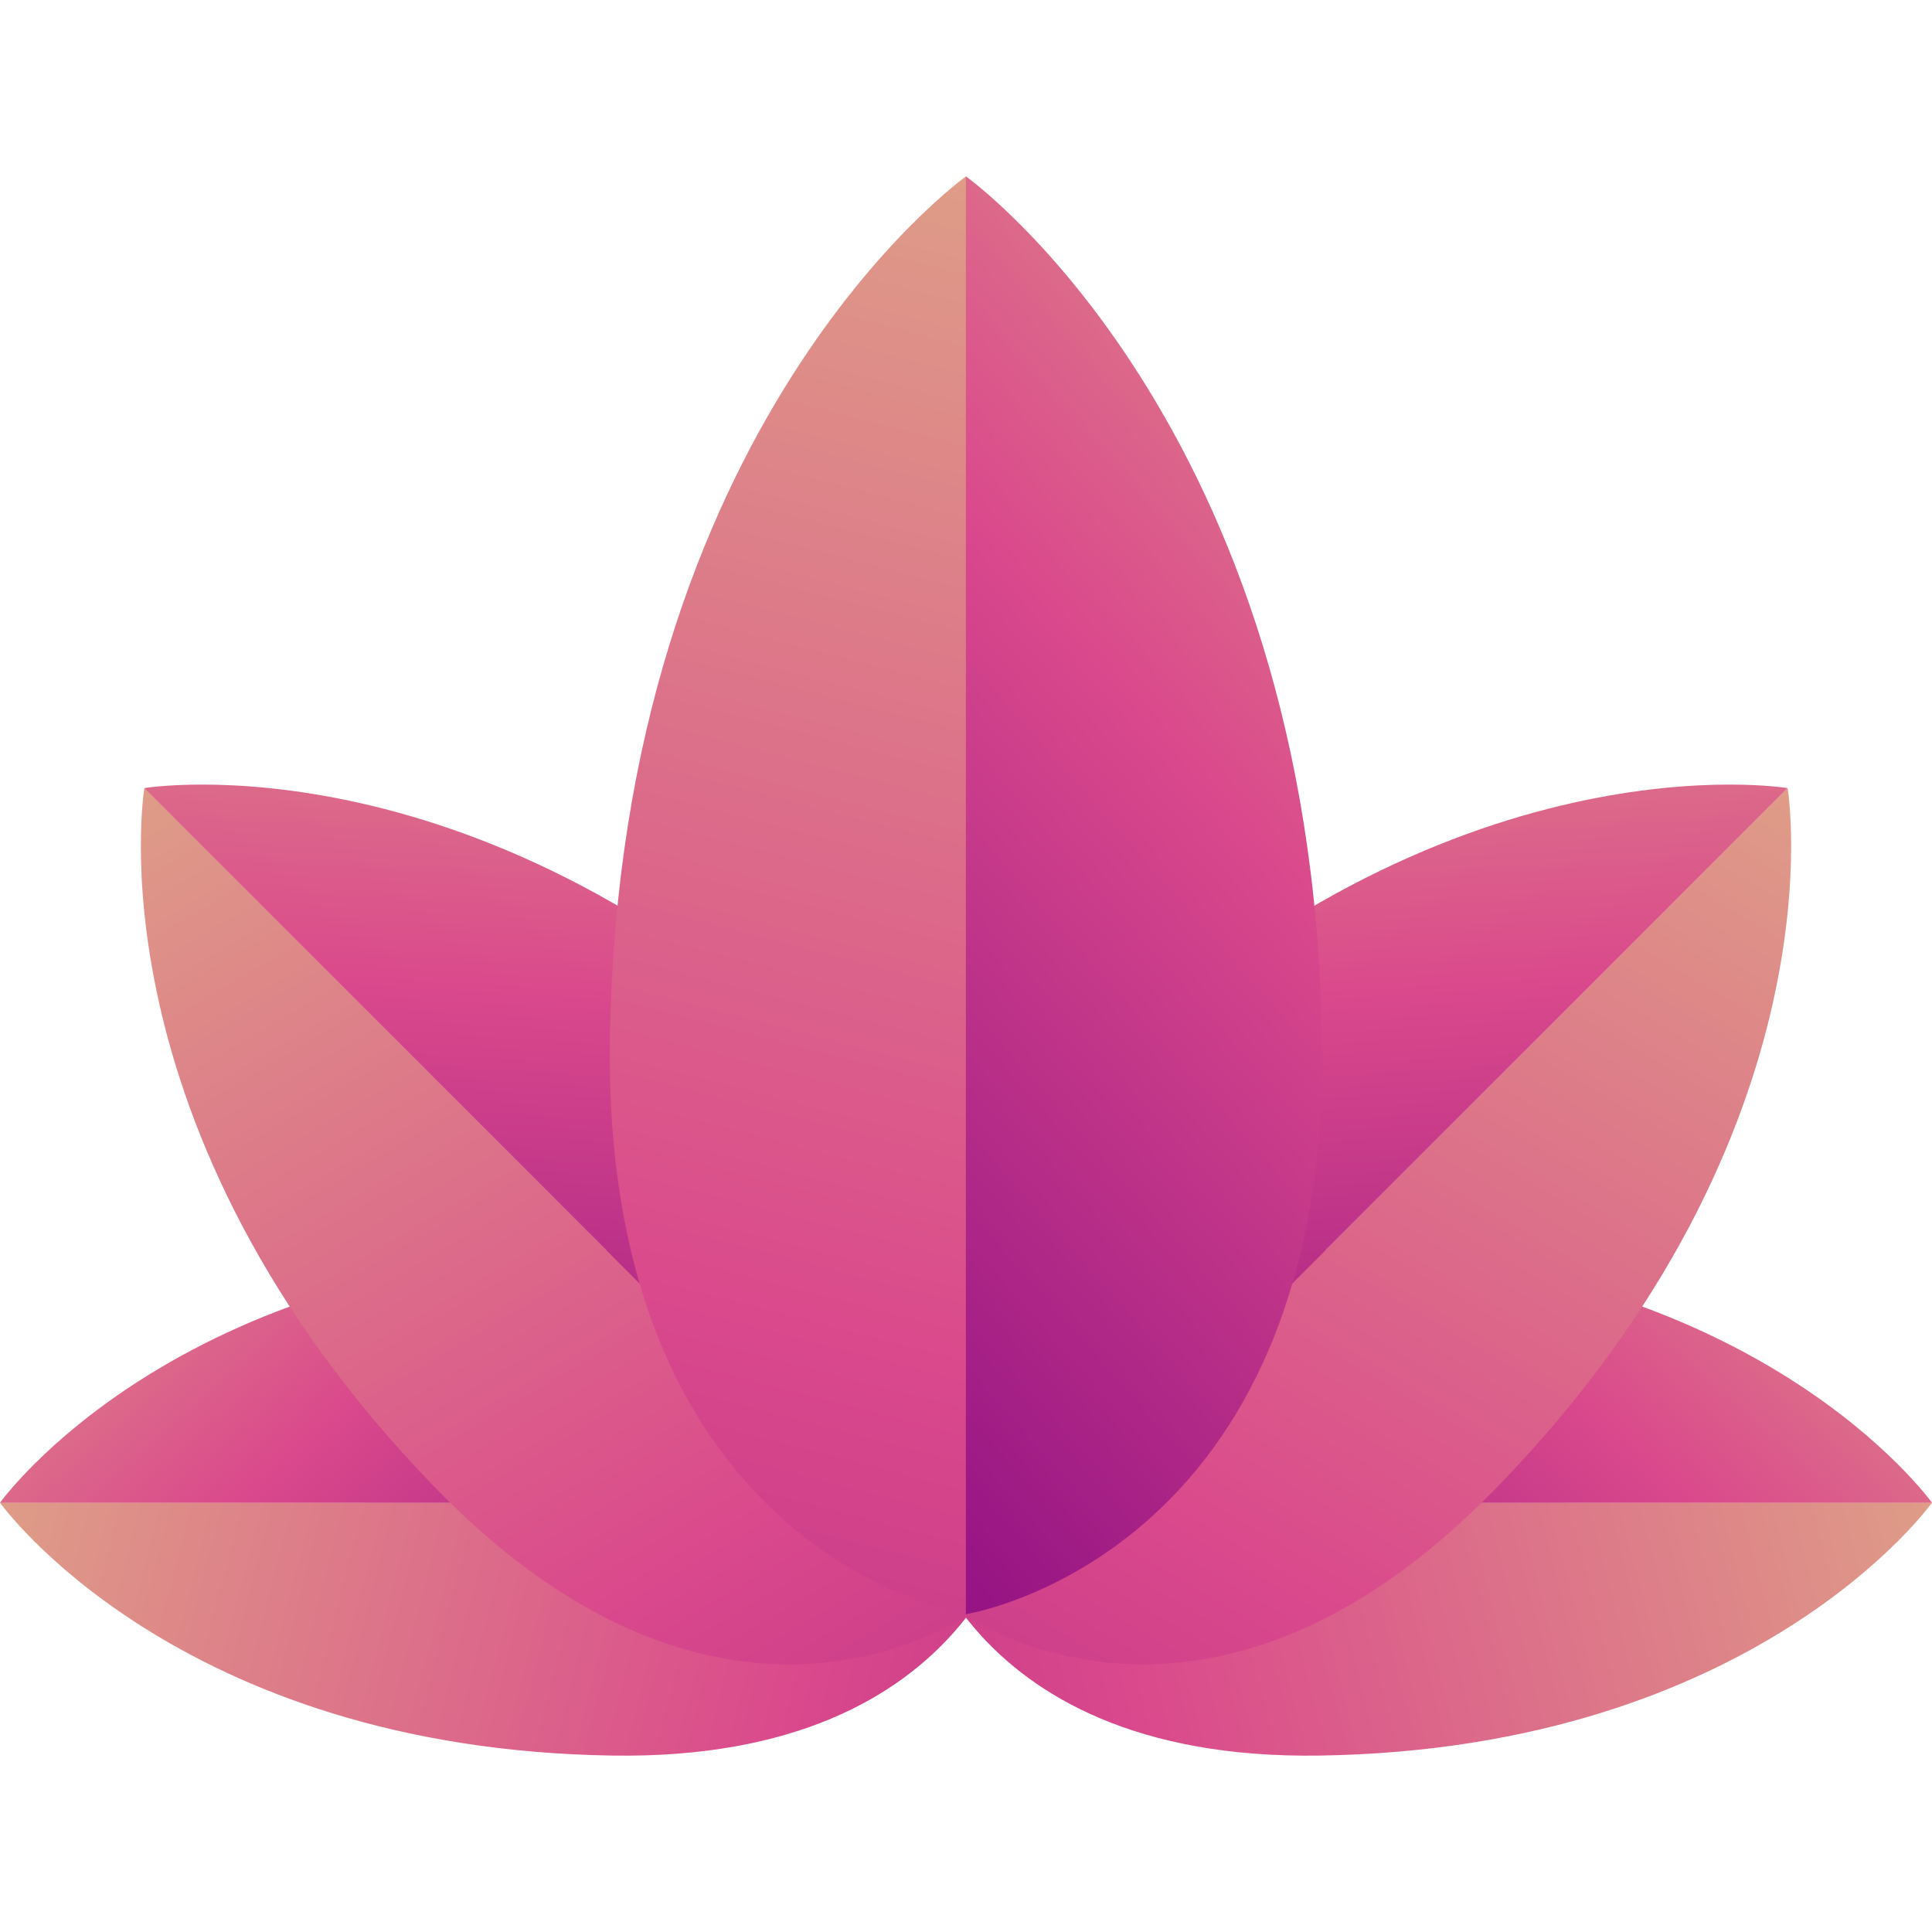
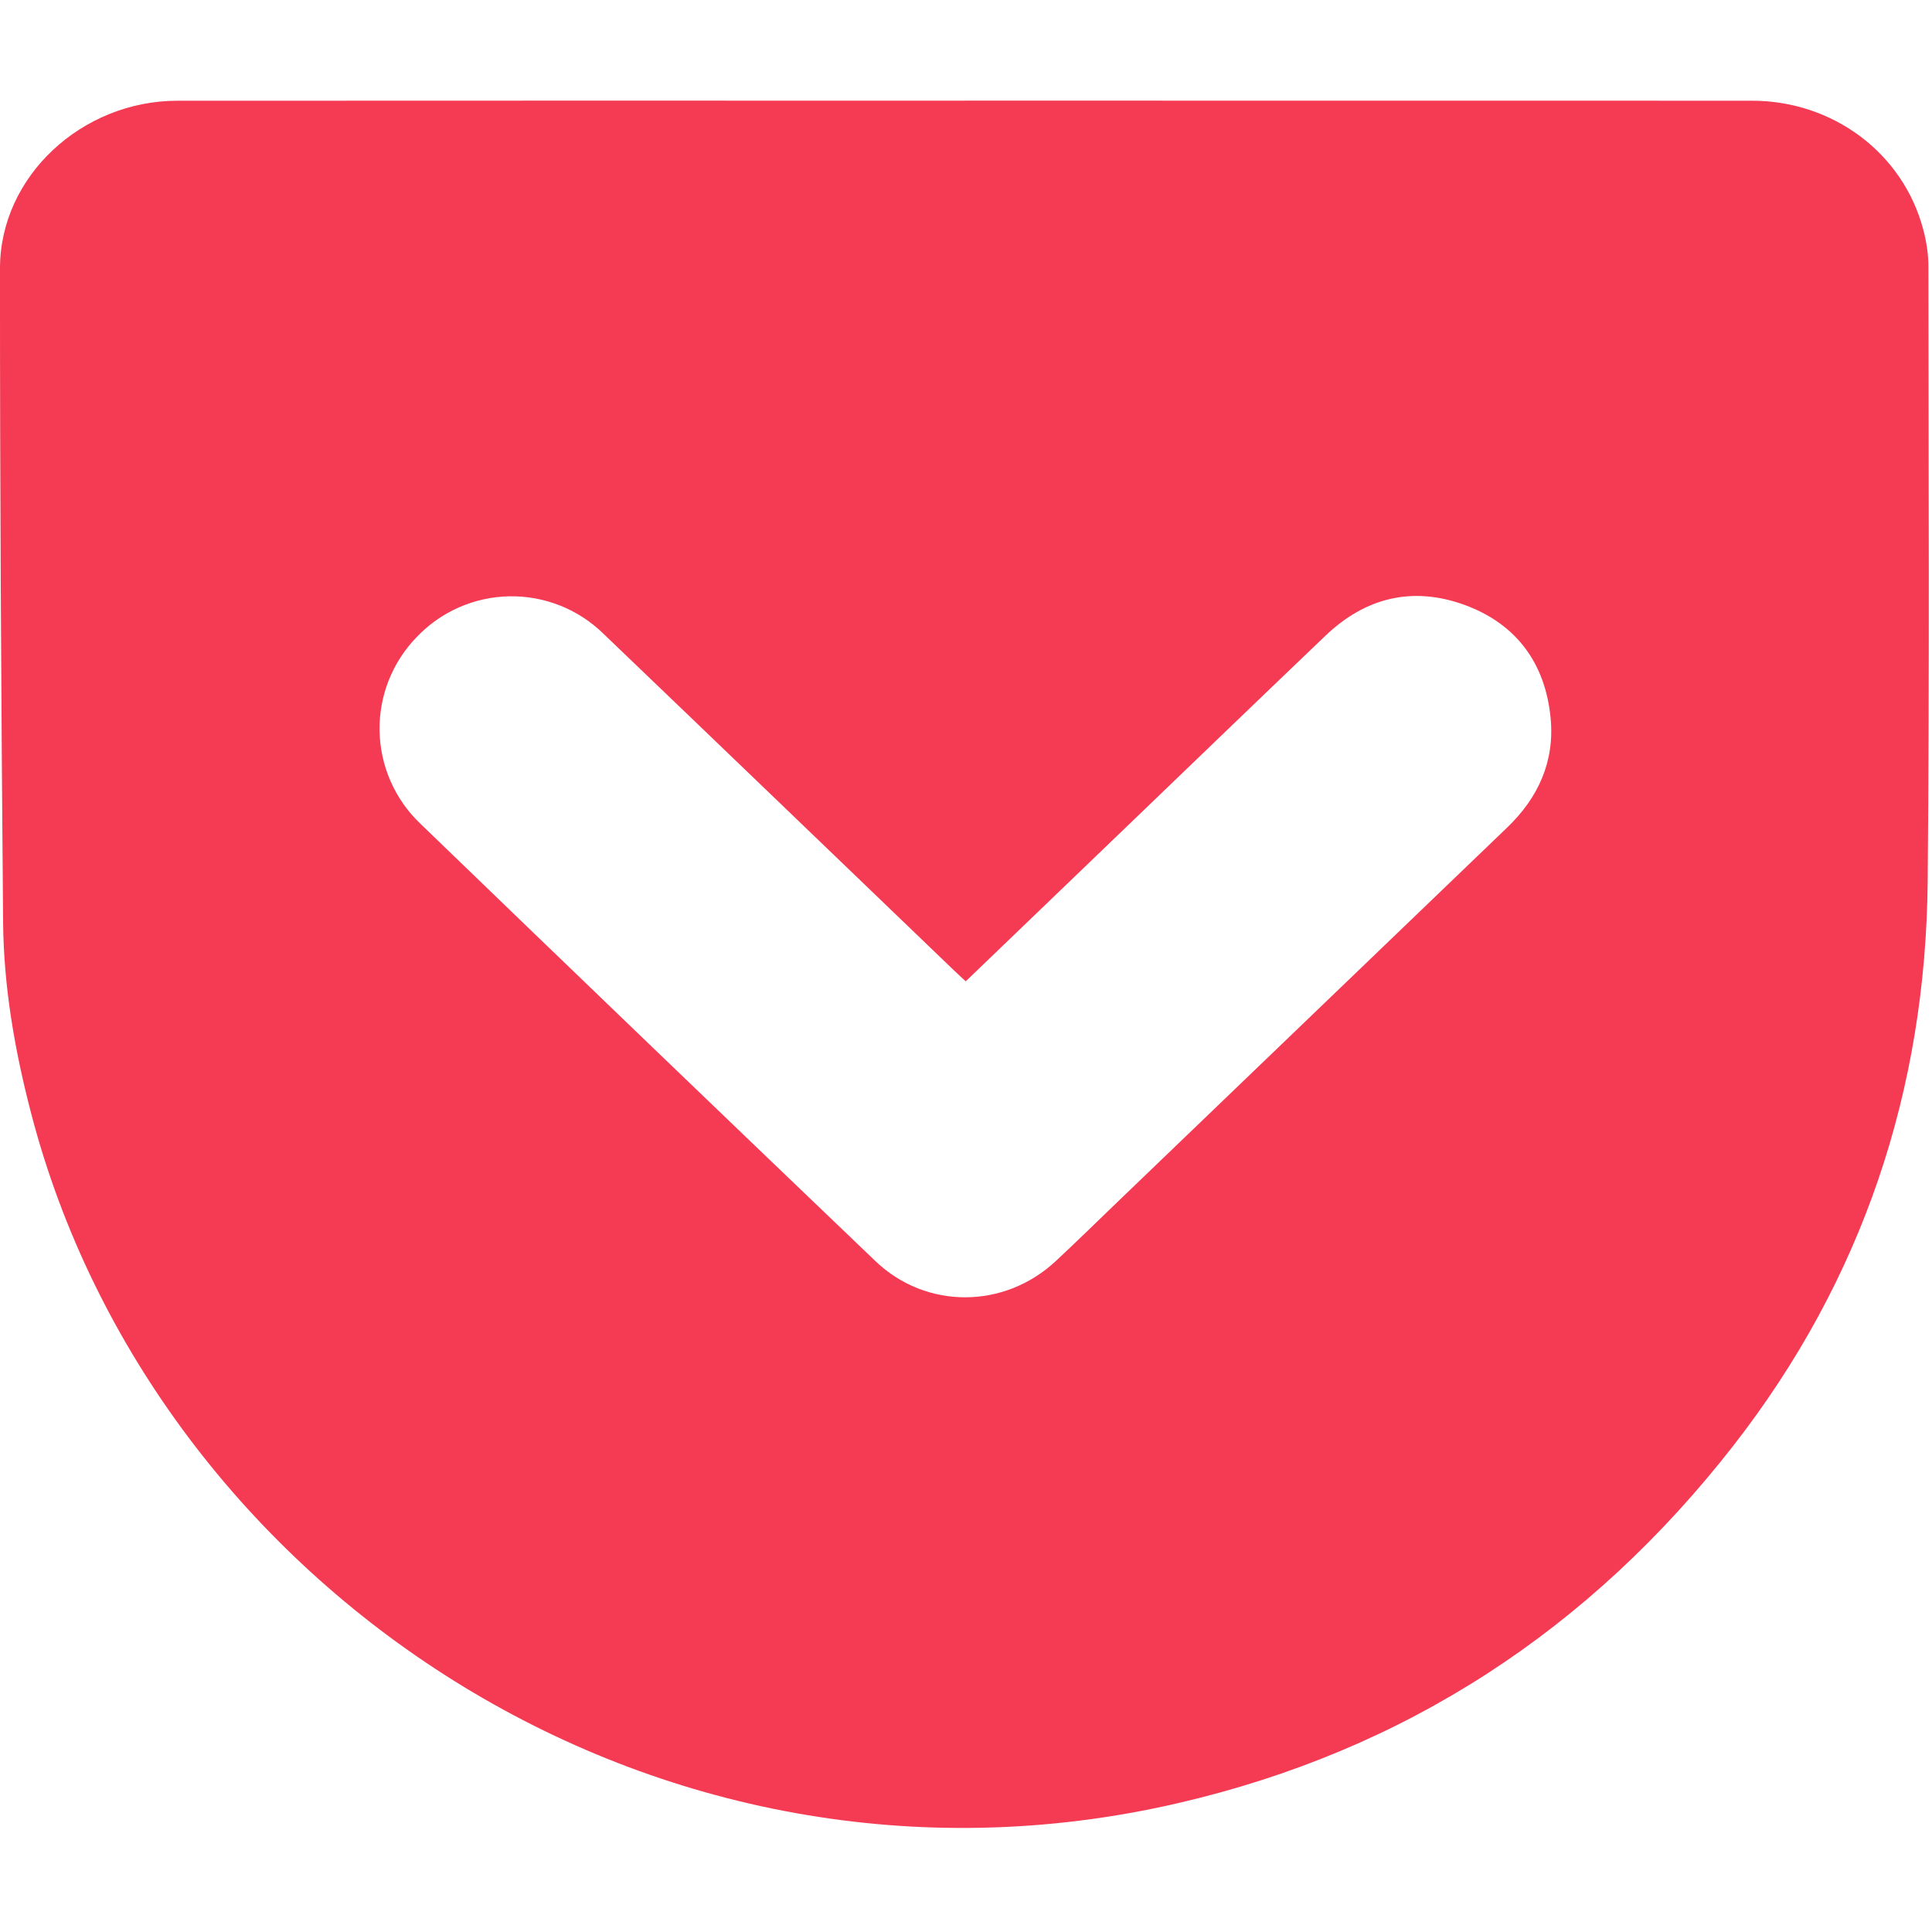
- <svg xmlns="http://www.w3.org/2000/svg" viewBox="0 0 504.123 504.123" xml:space="preserve">
-   <linearGradient id="a" gradientUnits="userSpaceOnUse" x1="-53.583" y1="585.352" x2="12.313" y2="568.282" gradientTransform="matrix(7.8769 0 0 -7.8769 364.054 4969.702)">
-     <stop offset=".012" style="stop-color:#e0b386" />
-     <stop offset=".519" style="stop-color:#da498c" />
-     <stop offset="1" style="stop-color:#961484" />
-   </linearGradient>
-   <path style="fill:url(#a)" d="M0 392.093h266.429s-10.539 67.482-106.693 65.993C45.678 456.337 0 392.093 0 392.093" />
-   <linearGradient id="b" gradientUnits="userSpaceOnUse" x1="-44.816" y1="599.559" x2="-21.808" y2="573.55" gradientTransform="matrix(7.8769 0 0 -7.8769 364.054 4969.702)">
-     <stop offset=".012" style="stop-color:#e0b386" />
-     <stop offset=".519" style="stop-color:#da498c" />
-     <stop offset="1" style="stop-color:#961484" />
-   </linearGradient>
-   <path style="fill:url(#b)" d="m0 392.125 266.429.024s-10.539-67.49-106.693-65.993C45.71 327.896 0 392.125 0 392.125" />
-   <linearGradient id="c" gradientUnits="userSpaceOnUse" x1="-43.985" y1="614.171" x2="-4.527" y2="547.119" gradientTransform="matrix(7.8769 0 0 -7.8769 364.054 4969.702)">
-     <stop offset=".012" style="stop-color:#e0b386" />
-     <stop offset=".519" style="stop-color:#da498c" />
-     <stop offset="1" style="stop-color:#961484" />
-   </linearGradient>
-   <path style="fill:url(#c)" d="m37.675 205.623 215.292 215.316s-63.031 46.009-139.524-32.87c-90.75-93.626-75.768-182.446-75.768-182.446" />
-   <linearGradient id="d" gradientUnits="userSpaceOnUse" x1="-25.418" y1="618.566" x2="-27.844" y2="578.959" gradientTransform="matrix(7.8769 0 0 -7.8769 364.054 4969.702)">
-     <stop offset=".012" style="stop-color:#e0b386" />
-     <stop offset=".519" style="stop-color:#da498c" />
-     <stop offset="1" style="stop-color:#961484" />
-   </linearGradient>
-   <path style="fill:url(#d)" d="m37.644 205.646 215.292 215.316s46.033-63.031-32.863-139.524c-93.585-90.773-182.429-75.792-182.429-75.792" />
-   <linearGradient id="e" gradientUnits="userSpaceOnUse" x1="25.15" y1="585.352" x2="-40.752" y2="568.282" gradientTransform="matrix(7.8769 0 0 -7.8769 364.054 4969.702)">
-     <stop offset=".012" style="stop-color:#e0b386" />
-     <stop offset=".519" style="stop-color:#da498c" />
-     <stop offset="1" style="stop-color:#961484" />
-   </linearGradient>
-   <path style="fill:url(#e)" d="M504.123 392.093H237.694s10.539 67.482 106.693 65.993c114.058-1.749 159.736-65.993 159.736-65.993" />
-   <linearGradient id="f" gradientUnits="userSpaceOnUse" x1="16.382" y1="599.56" x2="-6.628" y2="573.55" gradientTransform="matrix(7.8769 0 0 -7.8769 364.054 4969.702)">
-     <stop offset=".012" style="stop-color:#e0b386" />
-     <stop offset=".519" style="stop-color:#da498c" />
-     <stop offset="1" style="stop-color:#961484" />
-   </linearGradient>
-   <path style="fill:url(#f)" d="m504.123 392.125-266.429.024s10.539-67.49 106.693-65.993c114.026 1.74 159.736 65.969 159.736 65.969" />
-   <linearGradient id="g" gradientUnits="userSpaceOnUse" x1="15.549" y1="614.173" x2="-23.914" y2="547.121" gradientTransform="matrix(7.8769 0 0 -7.8769 364.054 4969.702)">
-     <stop offset=".012" style="stop-color:#e0b386" />
-     <stop offset=".519" style="stop-color:#da498c" />
-     <stop offset="1" style="stop-color:#961484" />
-   </linearGradient>
-   <path style="fill:url(#g)" d="M466.448 205.623 251.124 420.931s63.031 46.009 139.516-32.87c90.79-93.618 75.808-182.438 75.808-182.438" />
-   <linearGradient id="h" gradientUnits="userSpaceOnUse" x1="-3.021" y1="618.565" x2="-.596" y2="578.949" gradientTransform="matrix(7.8769 0 0 -7.8769 364.054 4969.702)">
-     <stop offset=".012" style="stop-color:#e0b386" />
-     <stop offset=".519" style="stop-color:#da498c" />
-     <stop offset="1" style="stop-color:#961484" />
-   </linearGradient>
-   <path style="fill:url(#h)" d="M466.448 205.646 251.156 420.962s-46.033-63.031 32.863-139.524c93.624-90.773 182.429-75.792 182.429-75.792" />
-   <linearGradient id="i" gradientUnits="userSpaceOnUse" x1="-8.284" y1="635.448" x2="-32.325" y2="542.658" gradientTransform="matrix(7.8769 0 0 -7.8769 364.054 4969.702)">
-     <stop offset=".012" style="stop-color:#e0b386" />
-     <stop offset=".519" style="stop-color:#da498c" />
-     <stop offset="1" style="stop-color:#961484" />
-   </linearGradient>
-   <path style="fill:url(#i)" d="M252.077 46.013v375.178s-95.004-14.824-92.924-150.174c2.481-160.673 92.924-225.004 92.924-225.004" />
-   <linearGradient id="j" gradientUnits="userSpaceOnUse" x1="11.723" y1="623.103" x2="-24.903" y2="590.706" gradientTransform="matrix(7.8769 0 0 -7.8769 364.054 4969.702)">
-     <stop offset=".012" style="stop-color:#e0b386" />
-     <stop offset=".519" style="stop-color:#da498c" />
-     <stop offset="1" style="stop-color:#961484" />
-   </linearGradient>
-   <path style="fill:url(#j)" d="M252.03 46.013v375.178s95.004-14.824 92.924-150.174C342.481 110.344 252.03 46.013 252.03 46.013" />
+ <svg xmlns="http://www.w3.org/2000/svg" width="800" height="800" viewBox="0 -2.5 48 48">
+   <path d="M23.985 0q9.77-.001 19.54.002c2.019.001 3.754 1.303 4.256 3.195.08.299.13.615.13.924.003 5.089.028 10.178-.018 15.267-.047 5.2-1.62 9.907-4.82 14.018-3.562 4.574-8.155 7.587-13.816 8.895C16.259 45.305 3.842 36.915.777 25.173c-.409-1.565-.687-3.153-.7-4.77C.031 14.99-.003 9.576 0 4.163.001 1.883 2.034.003 4.408.003 10.933-.002 17.459.001 23.985.001m.008 21.88c-.12-.113-.213-.196-.302-.282-2.9-2.786-5.798-5.576-8.702-8.357a3.256 3.256 0 0 0-4.64.09 3.26 3.26 0 0 0 .082 4.62q5.647 5.453 11.319 10.88c1.26 1.205 3.2 1.192 4.477.002.512-.476 1.011-.966 1.515-1.451q4.848-4.662 9.7-9.32c.778-.745 1.185-1.646 1.083-2.719-.13-1.364-.85-2.345-2.14-2.816-1.288-.468-2.458-.185-3.451.763-1.626 1.553-3.244 3.114-4.865 4.672z" fill="#F43B53" fill-rule="evenodd" />
</svg>
